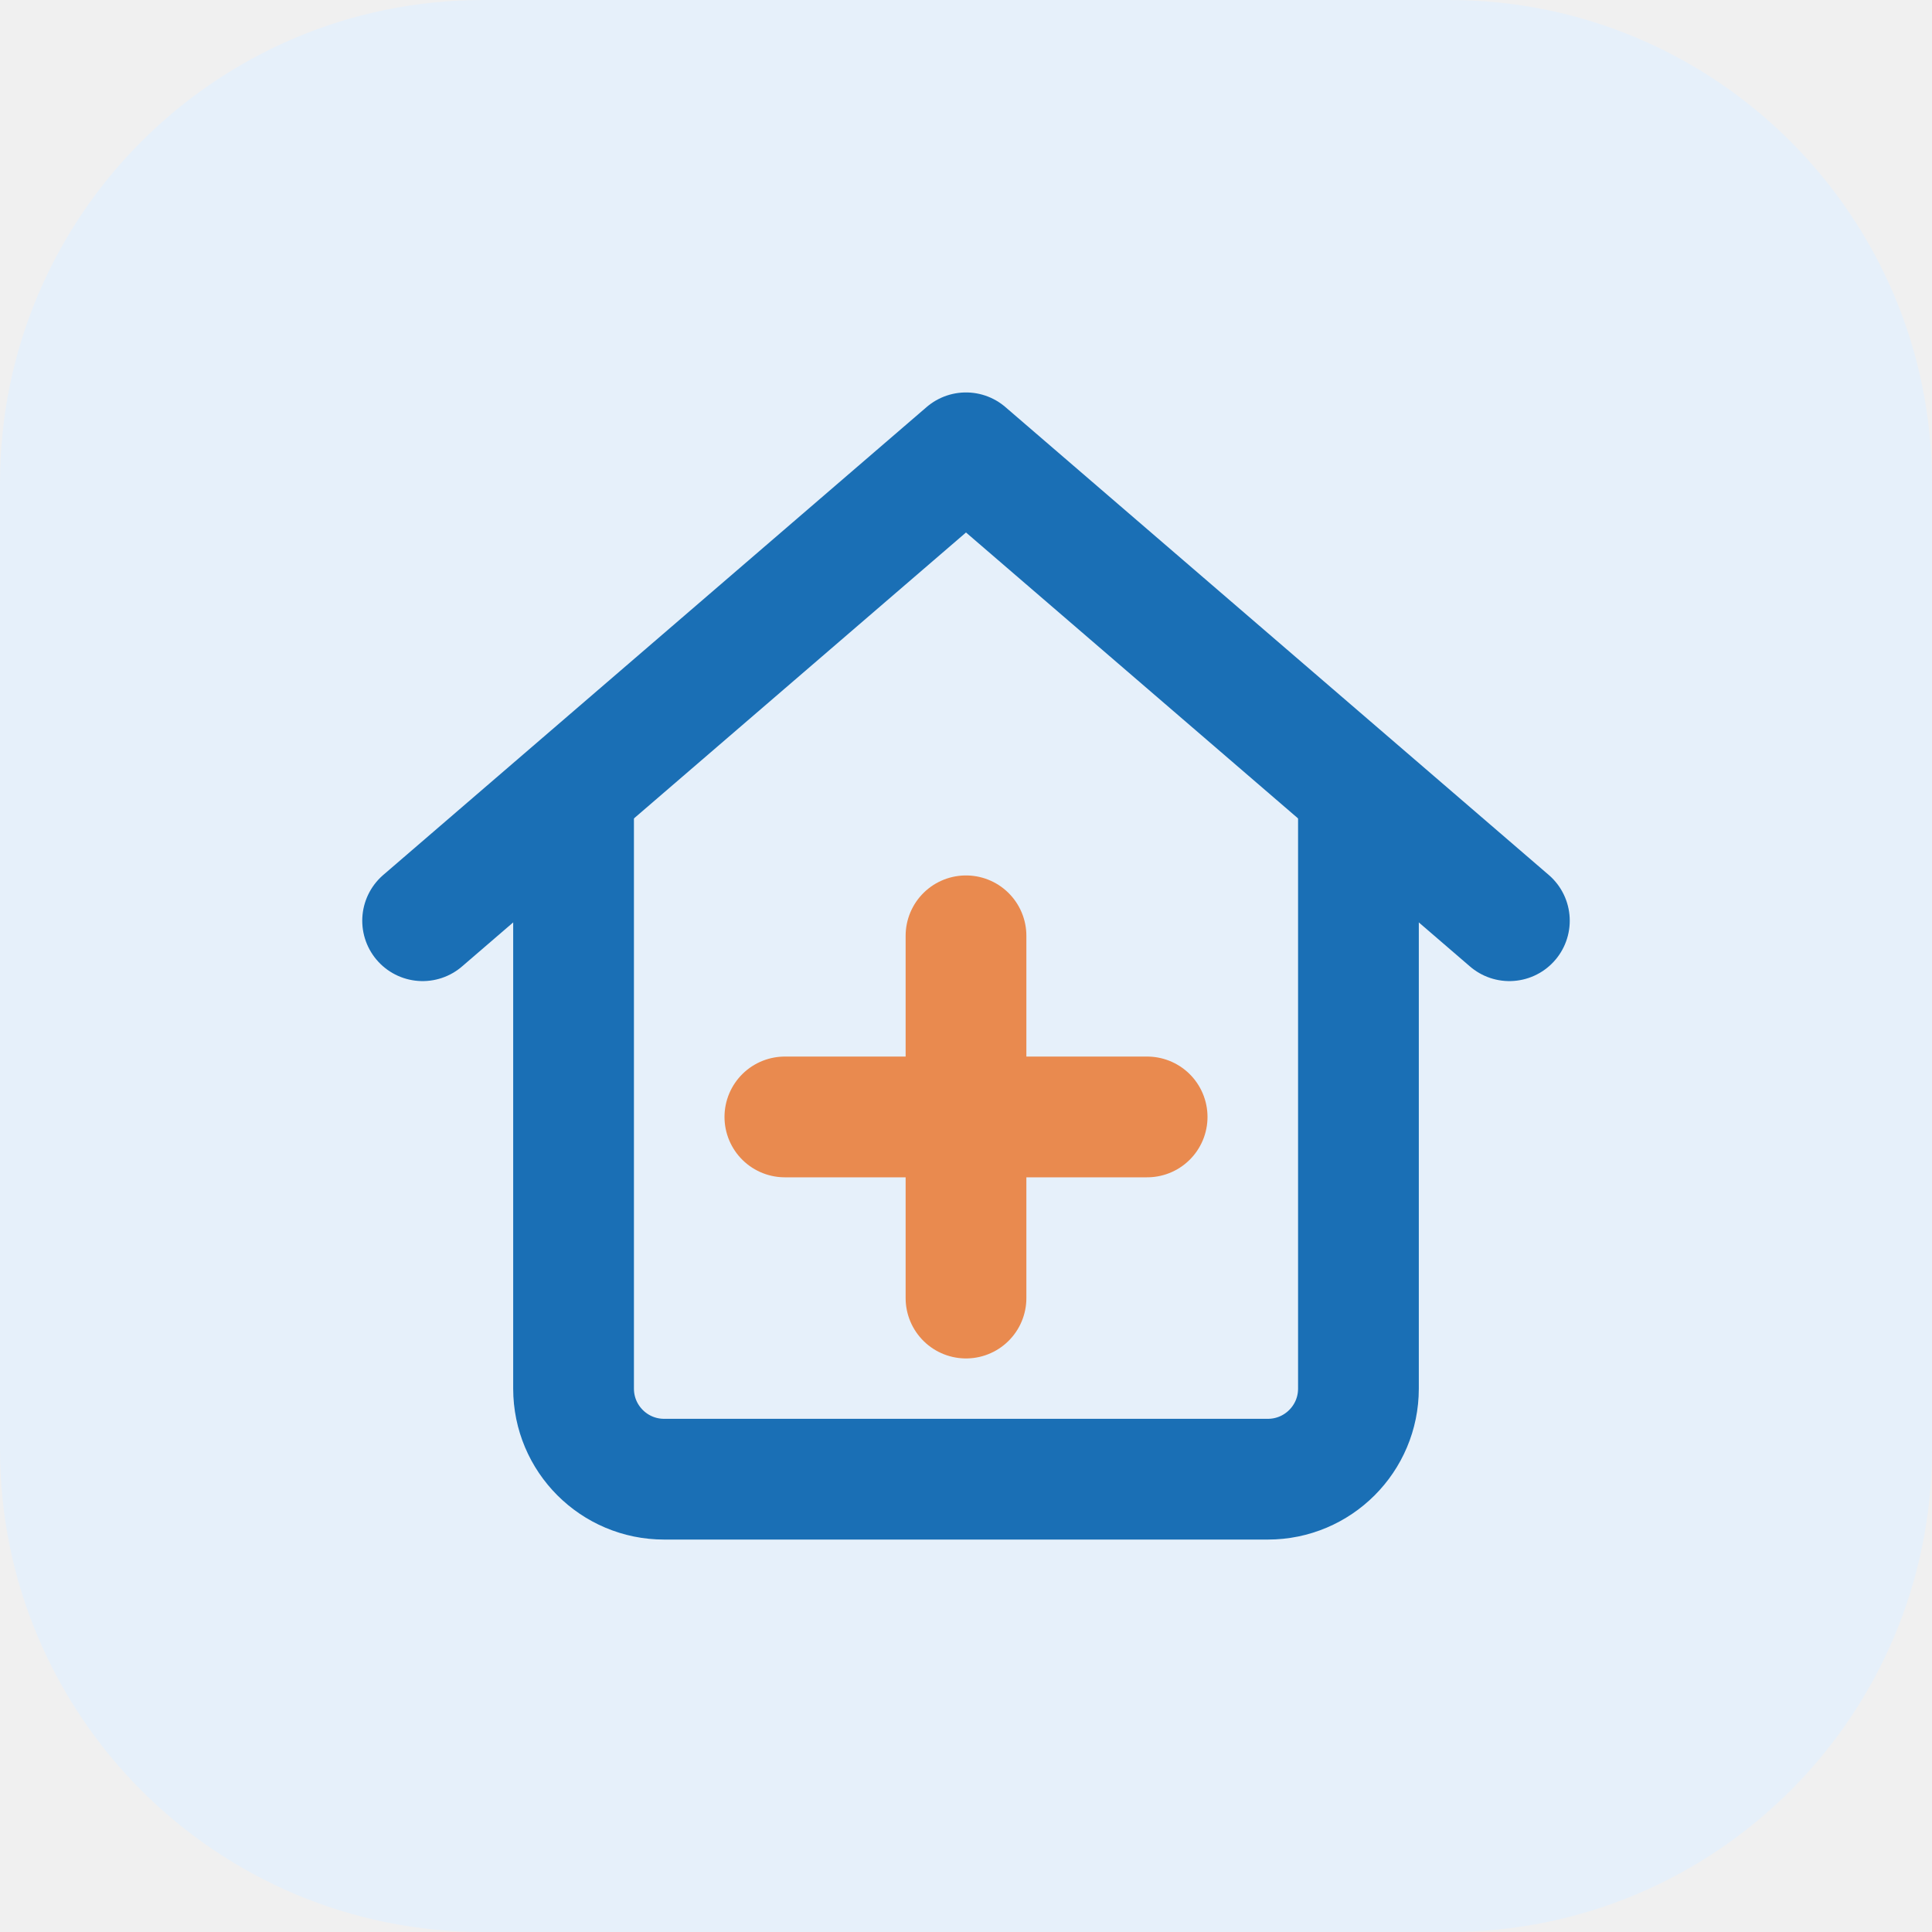
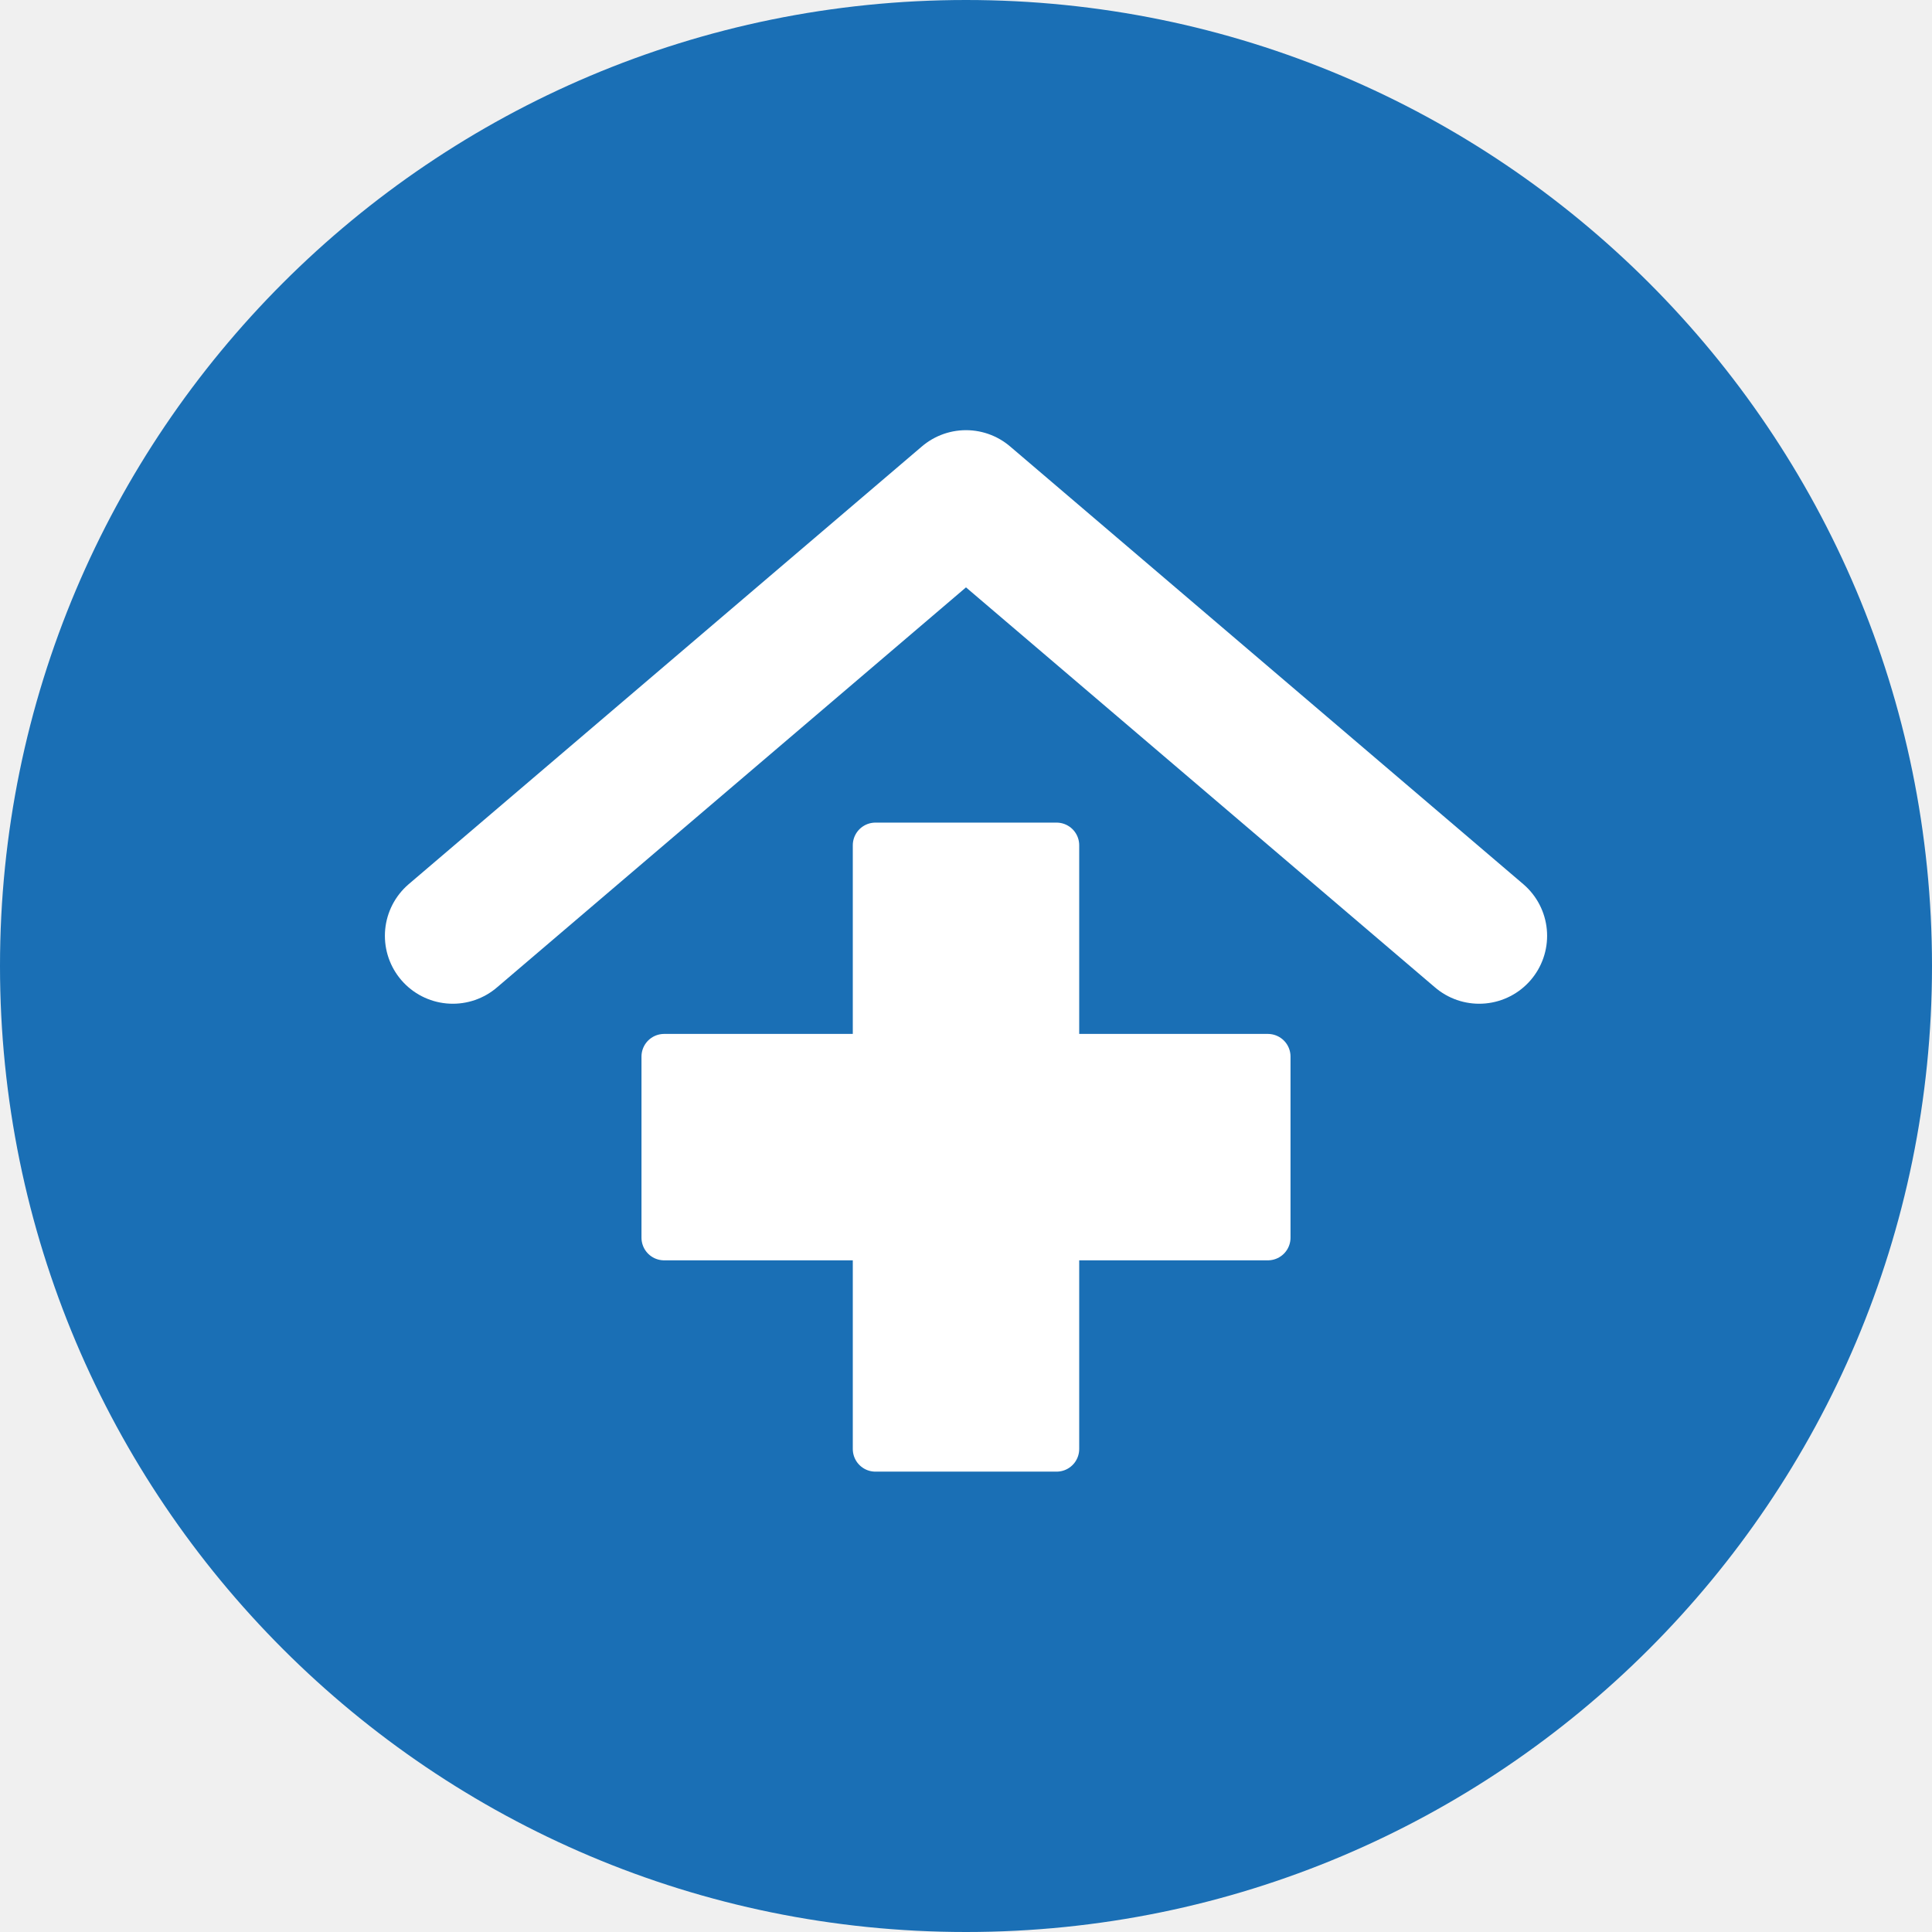
- <svg xmlns="http://www.w3.org/2000/svg" viewBox="0 0 64 64" fill="none" role="img" aria-label="Hausarzt Praxis Hilden Nord">
-   <rect width="64" height="64" rx="16" fill="#E6F0FA" />
-   <path d="M14 30.5 32 15l18 15.5" stroke="#1A6FB5" stroke-width="4" stroke-linecap="round" stroke-linejoin="round" />
-   <path d="M19 27v19a3 3 0 0 0 3 3h20a3 3 0 0 0 3-3V27" stroke="#1A6FB5" stroke-width="4" stroke-linecap="round" stroke-linejoin="round" />
-   <path d="M32 31v12M26 37h12" stroke="#E98A4F" stroke-width="4" stroke-linecap="round" />
+ <svg xmlns="http://www.w3.org/2000/svg" viewBox="0 0 64 64" role="img" aria-label="Hausarzt Praxis Hilden Nord">
+   <circle cx="32" cy="32" r="32" fill="#1A6FB5" />
+   <path d="M15 31 32 16.5 49 31" fill="none" stroke="#FFFFFF" stroke-width="4.5" stroke-linecap="round" stroke-linejoin="round" />
+   <path d="M29 28h6v7h7v6h-7v7h-6v-7h-7v-6h7Z" fill="#FFFFFF" stroke="#FFFFFF" stroke-width="1.5" stroke-linejoin="round" />
</svg>
